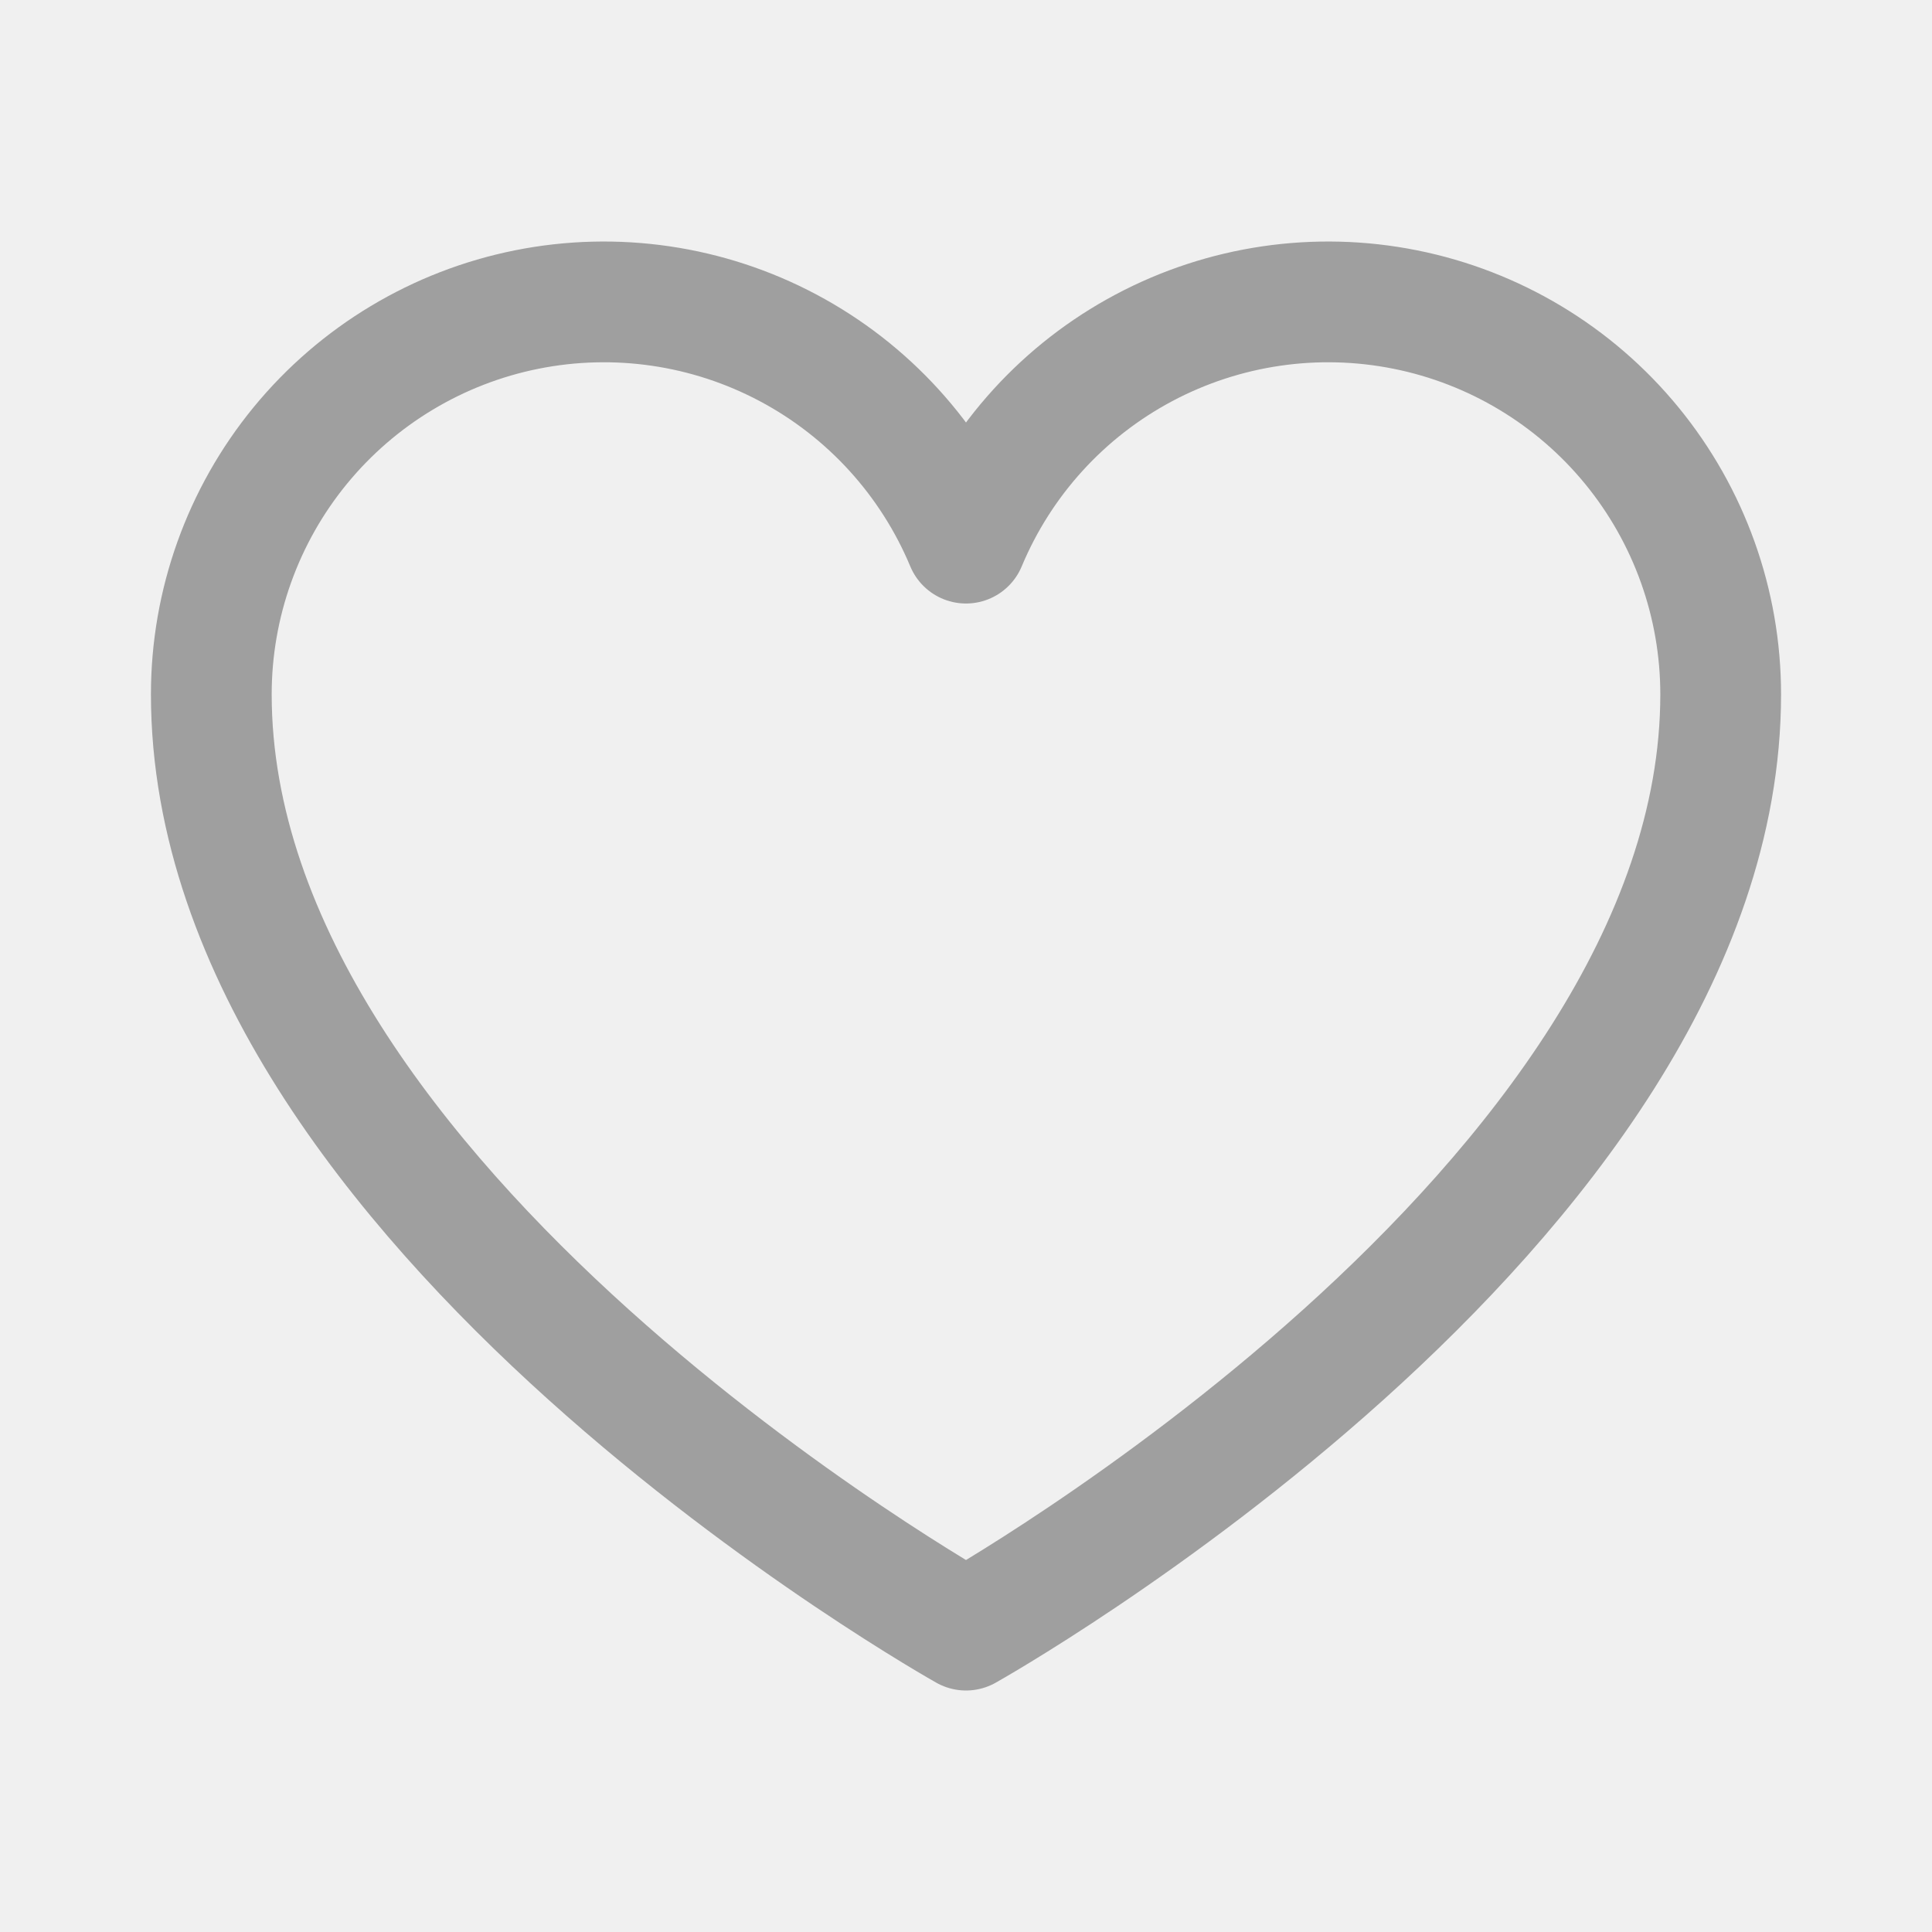
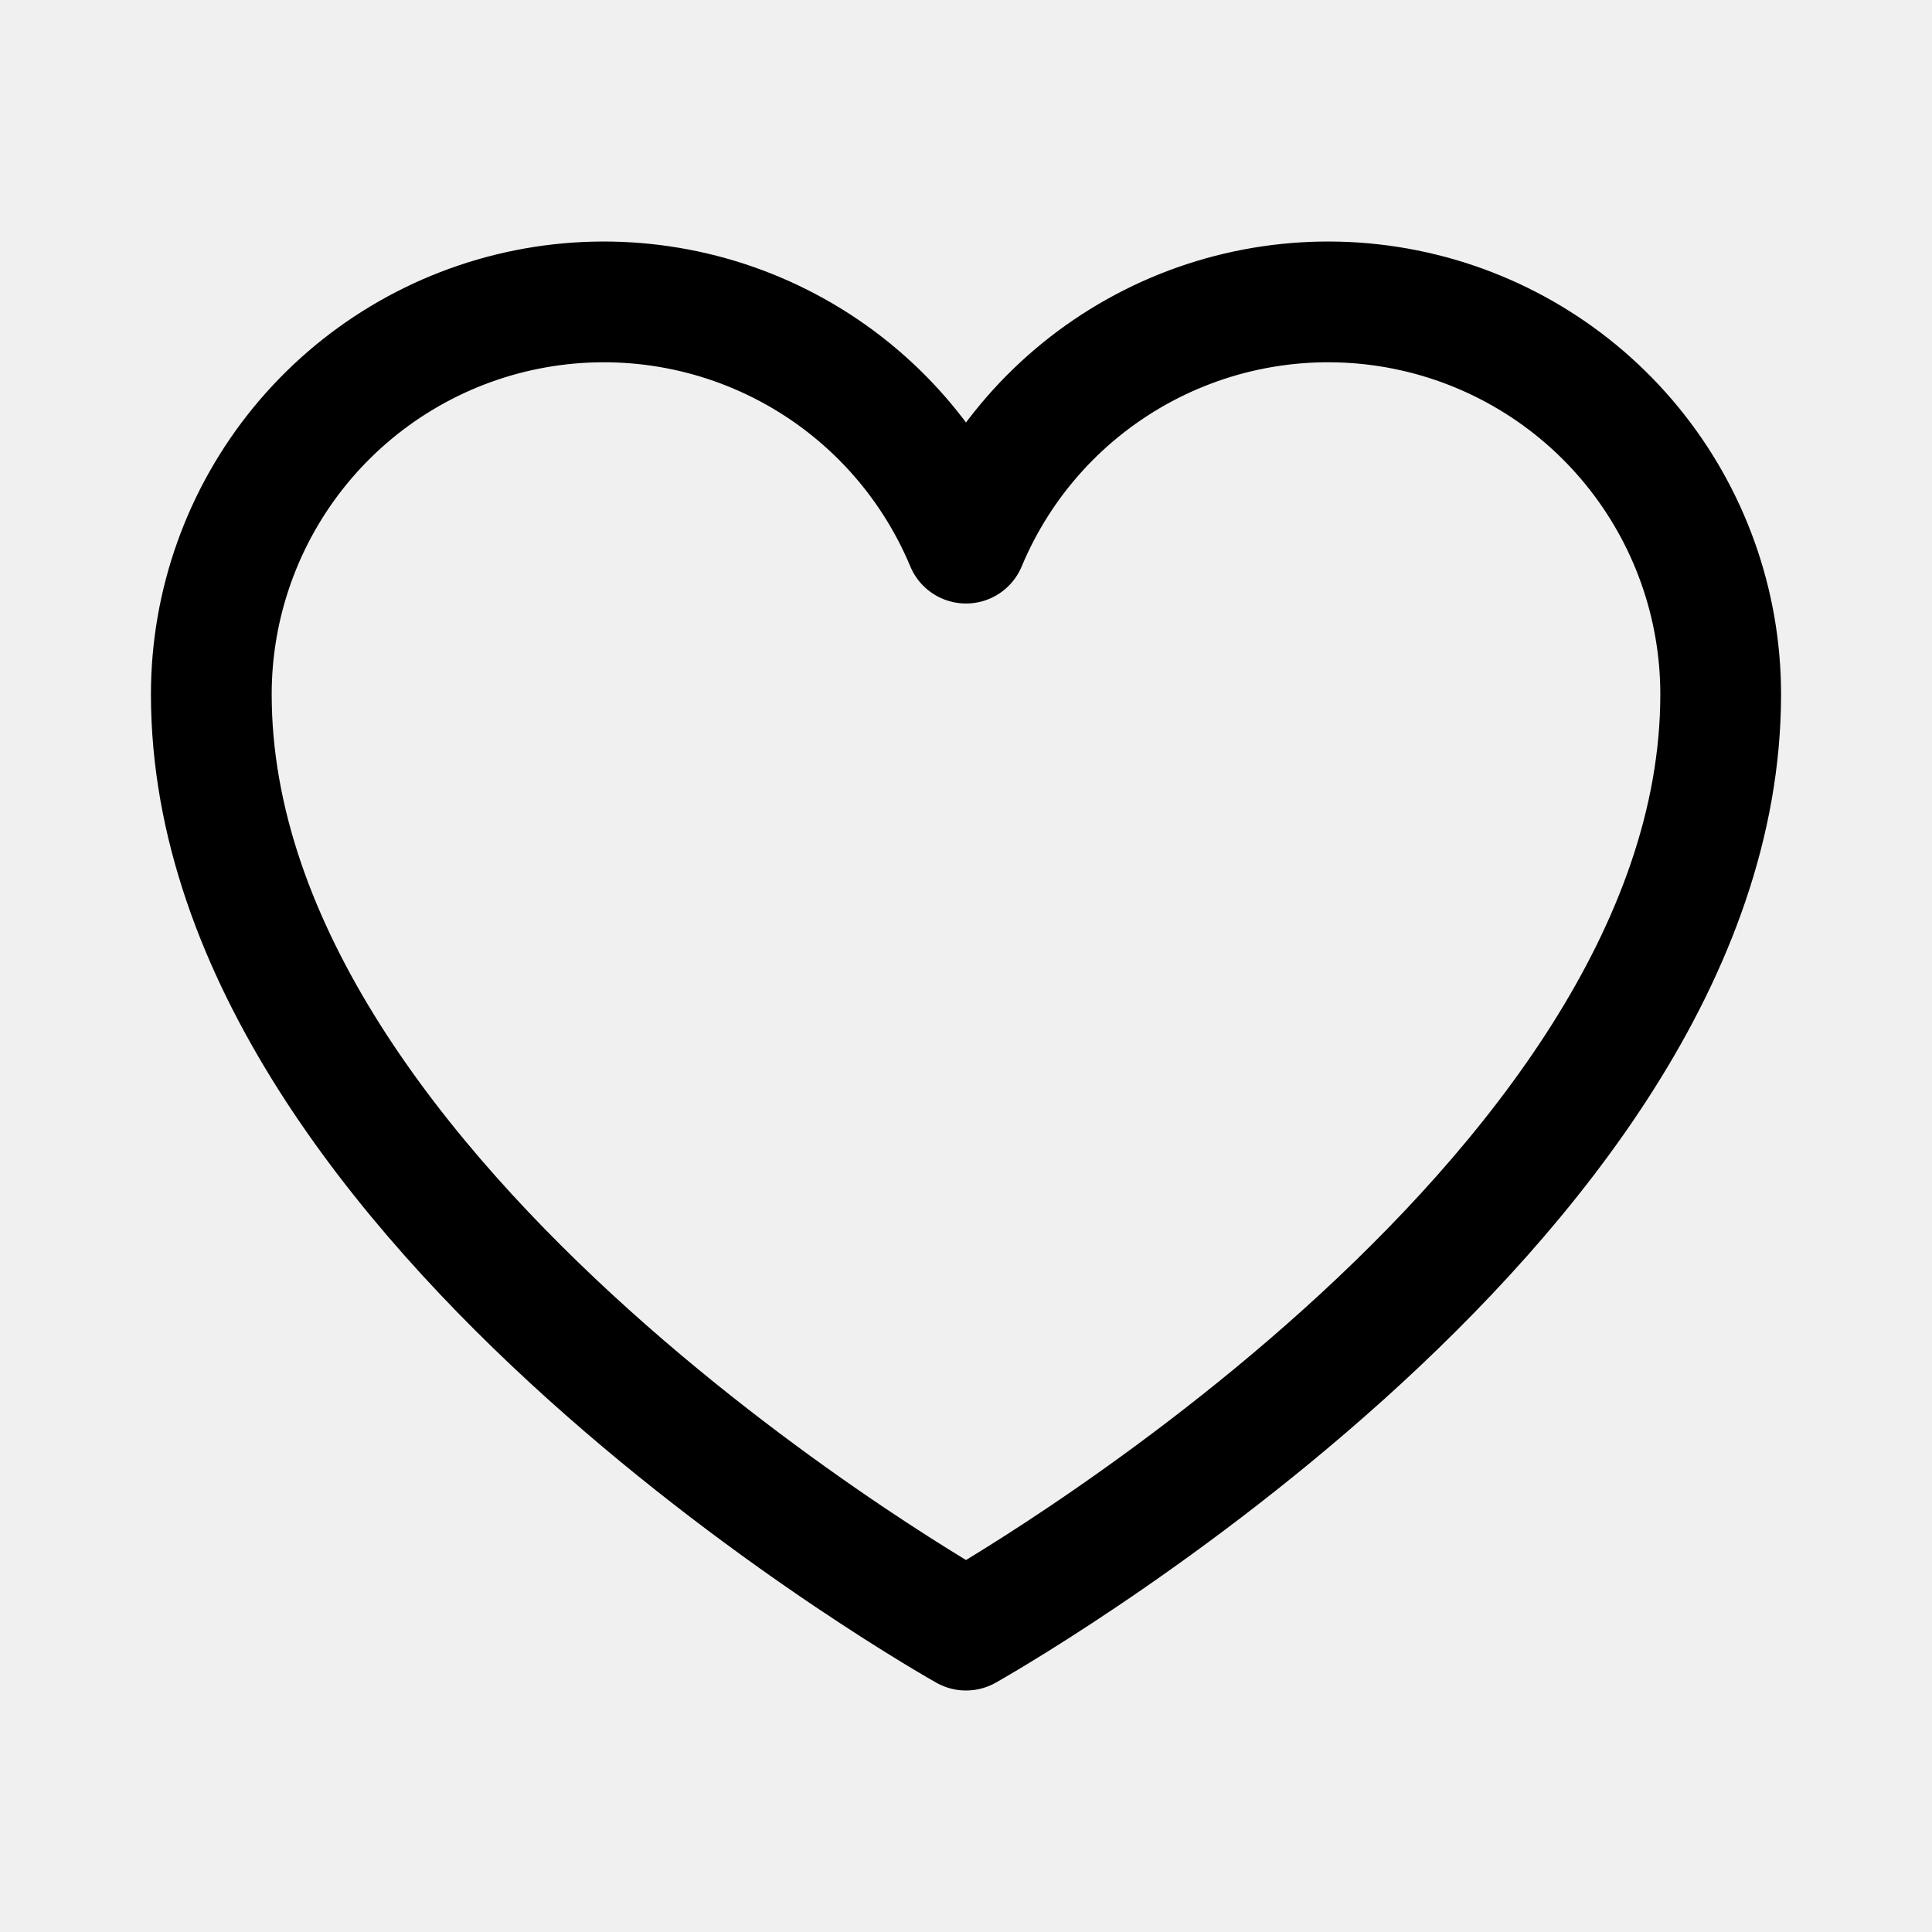
<svg xmlns="http://www.w3.org/2000/svg" width="32" height="32" viewBox="0 0 32 32" fill="none">
  <g clip-path="url(#clip0_1_1268)">
-     <path d="M16 27C16 27 3.5 20 3.5 11.5C3.5 9.998 4.021 8.542 4.973 7.38C5.926 6.218 7.251 5.422 8.724 5.127C10.197 4.832 11.727 5.056 13.053 5.761C14.38 6.466 15.421 7.609 16 8.996L16 8.996C16.579 7.609 17.62 6.466 18.947 5.761C20.273 5.056 21.803 4.832 23.276 5.127C24.749 5.422 26.075 6.218 27.027 7.38C27.979 8.542 28.5 9.998 28.5 11.5C28.5 20 16 27 16 27Z" stroke="#9F9F9F" stroke-width="2" stroke-linecap="round" stroke-linejoin="round" />
+     <path d="M16 27C16 27 3.5 20 3.5 11.5C3.5 9.998 4.021 8.542 4.973 7.38C5.926 6.218 7.251 5.422 8.724 5.127C10.197 4.832 11.727 5.056 13.053 5.761C14.38 6.466 15.421 7.609 16 8.996L16 8.996C16.579 7.609 17.62 6.466 18.947 5.761C20.273 5.056 21.803 4.832 23.276 5.127C24.749 5.422 26.075 6.218 27.027 7.38C27.979 8.542 28.5 9.998 28.5 11.5C28.5 20 16 27 16 27Z" stroke="currentColor" stroke-width="2" stroke-linecap="round" stroke-linejoin="round" />
  </g>
  <defs>
    <clipPath id="clip0_1_1268">
      <rect width="32" height="32" fill="white" />
    </clipPath>
  </defs>
</svg>
